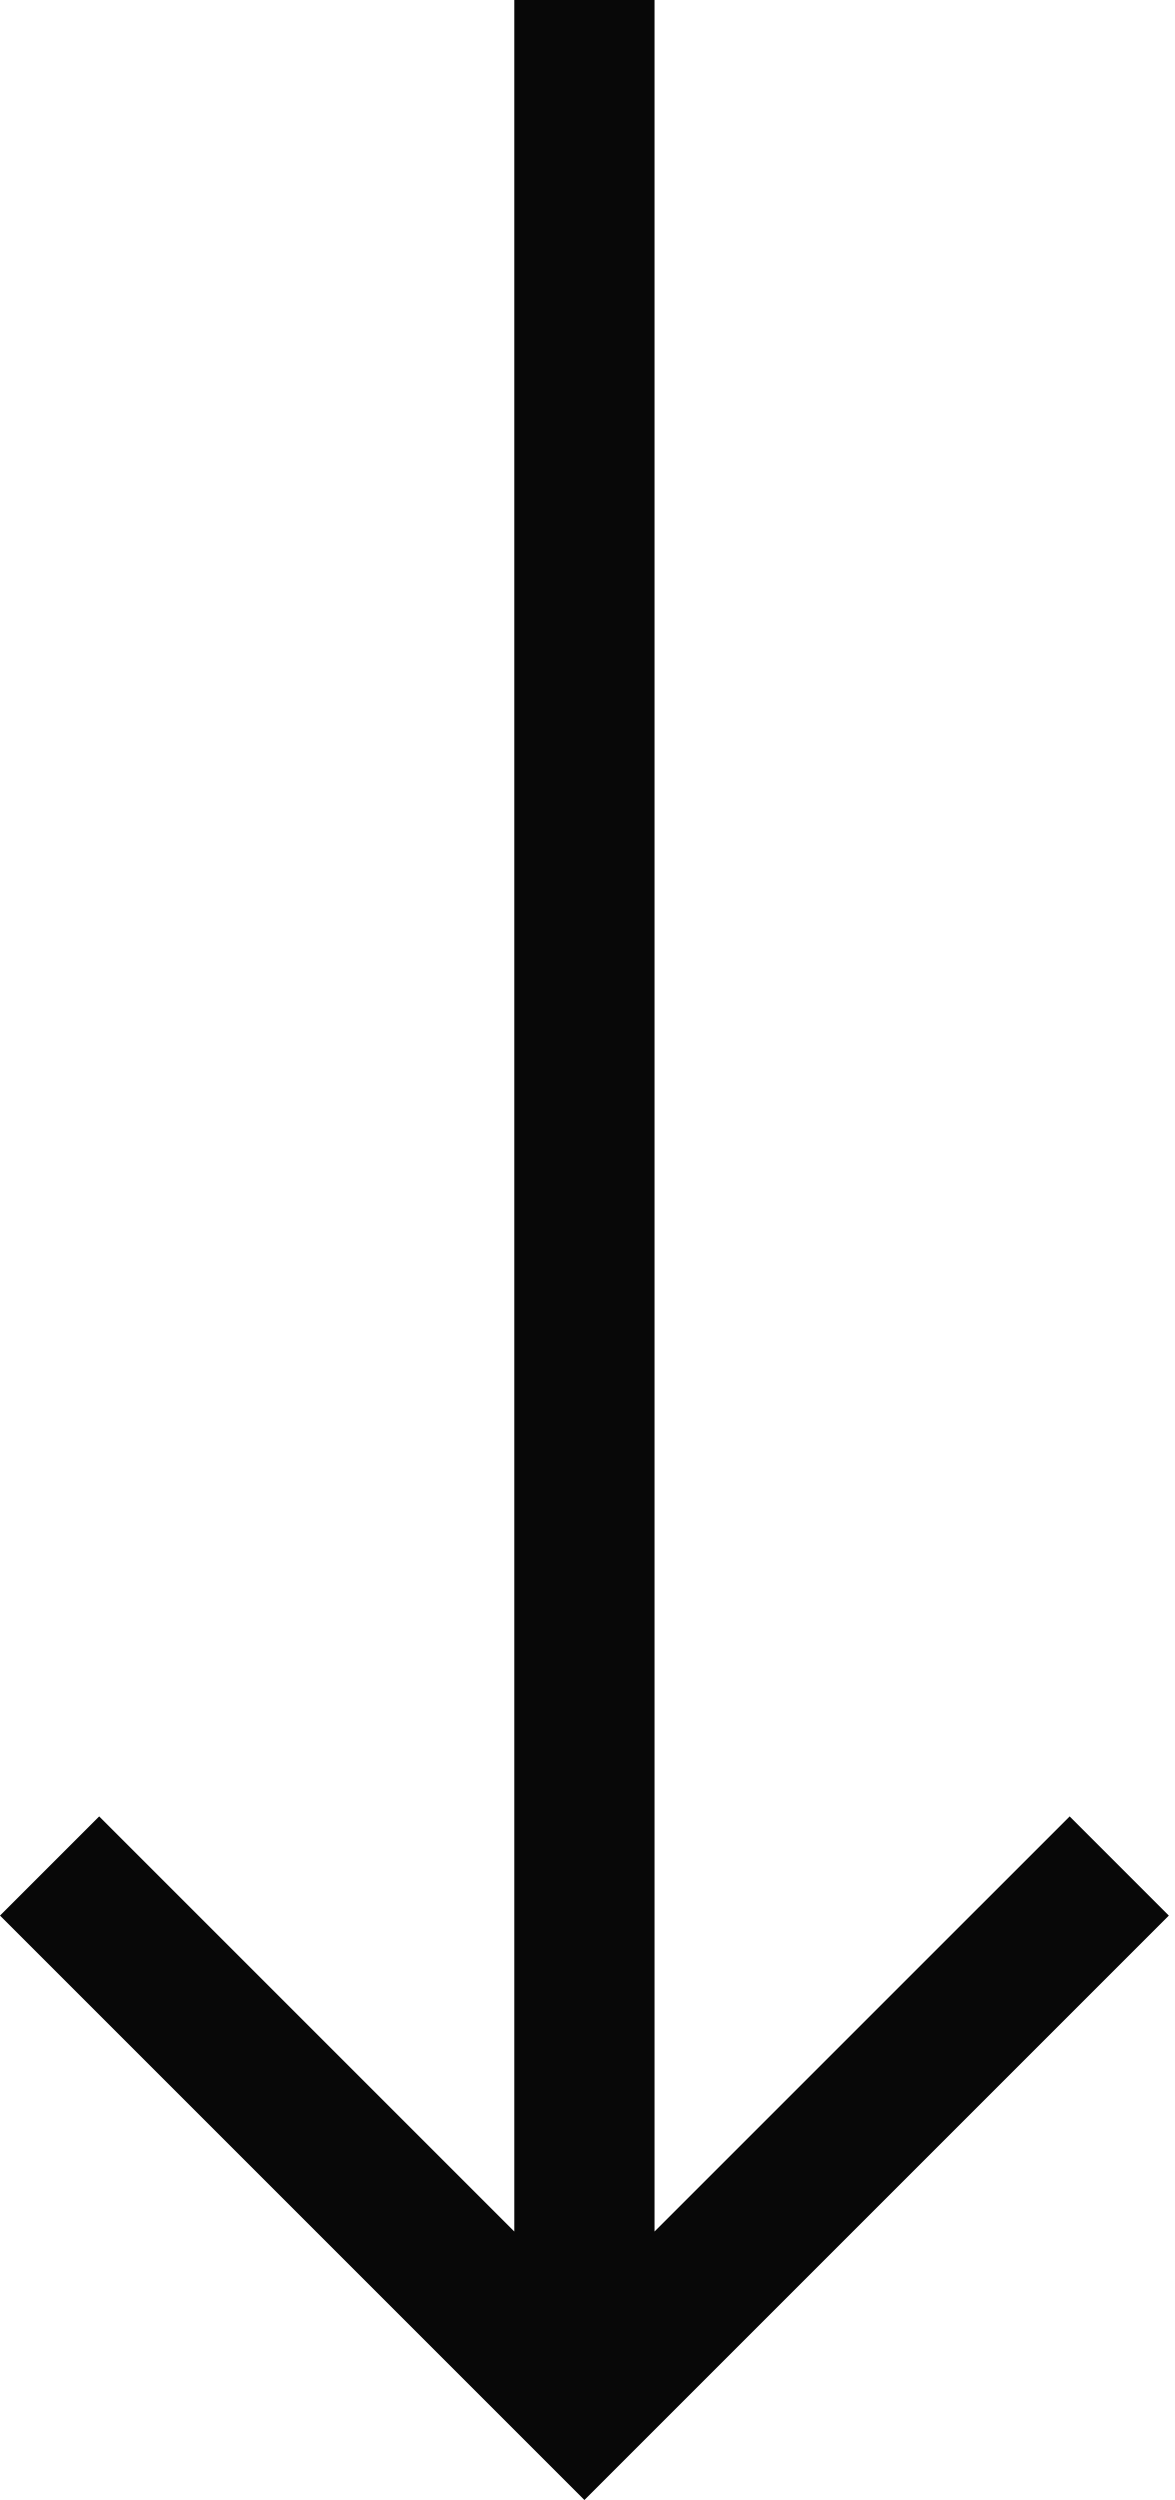
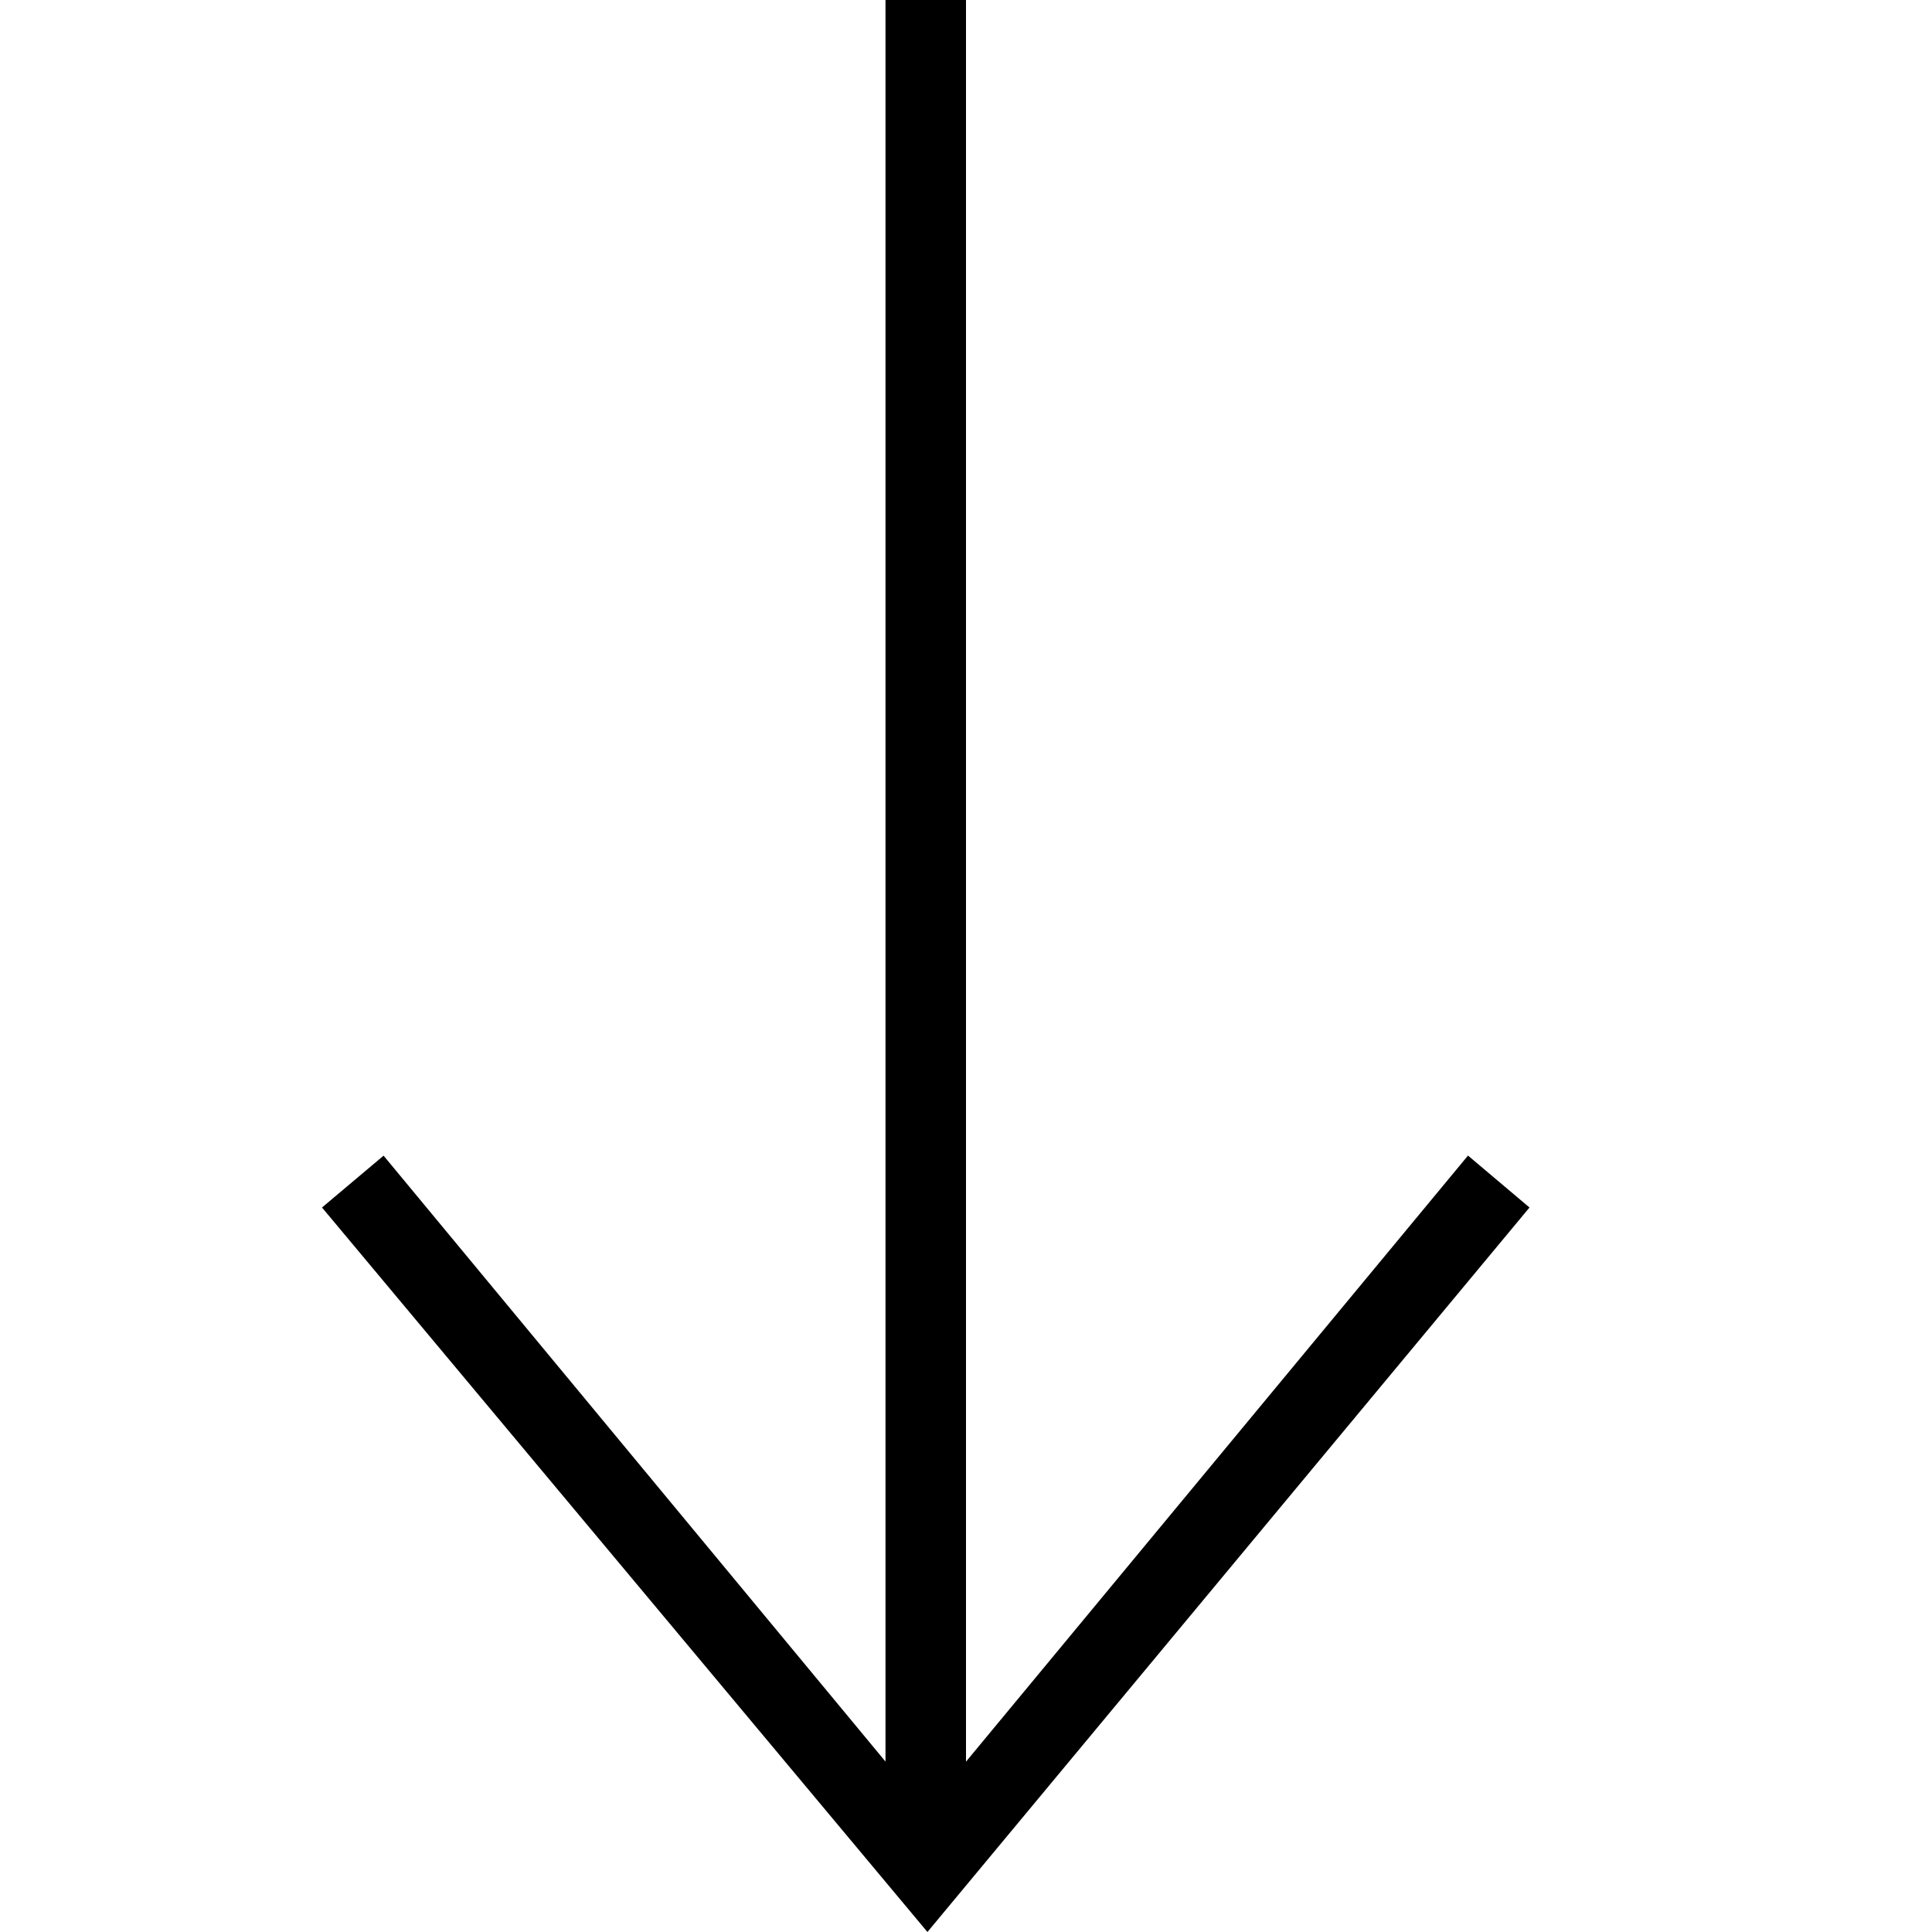
- <svg xmlns="http://www.w3.org/2000/svg" width="100%" height="100%" viewBox="0 0 94 200" version="1.1" xml:space="preserve" style="fill-rule:evenodd;clip-rule:evenodd;stroke-linejoin:round;stroke-miterlimit:2;">
-   <g transform="matrix(1,0,0,1,-300,-300)">
-     <g transform="matrix(2.86098e-17,0.467233,-0.873786,5.3504e-17,515.837,238.35)">
-       <path d="M131.948,199.927L131.948,187.086L514.029,187.086L442.954,149.08L459.936,140L560,193.507L459.936,247.013L442.954,237.933L514.029,199.927L131.948,199.927Z" style="fill:rgb(8,8,8);" />
-     </g>
-   </g>
+ <svg xmlns="http://www.w3.org/2000/svg" width="24" height="24" fill-rule="evenodd" clip-rule="evenodd">
+   <path d="M11 21.883l-6.235-7.527-.765.644 7.521 9 7.479-9-.764-.645-6.236 7.529v-21.884h-1v21.883z" />
</svg>
